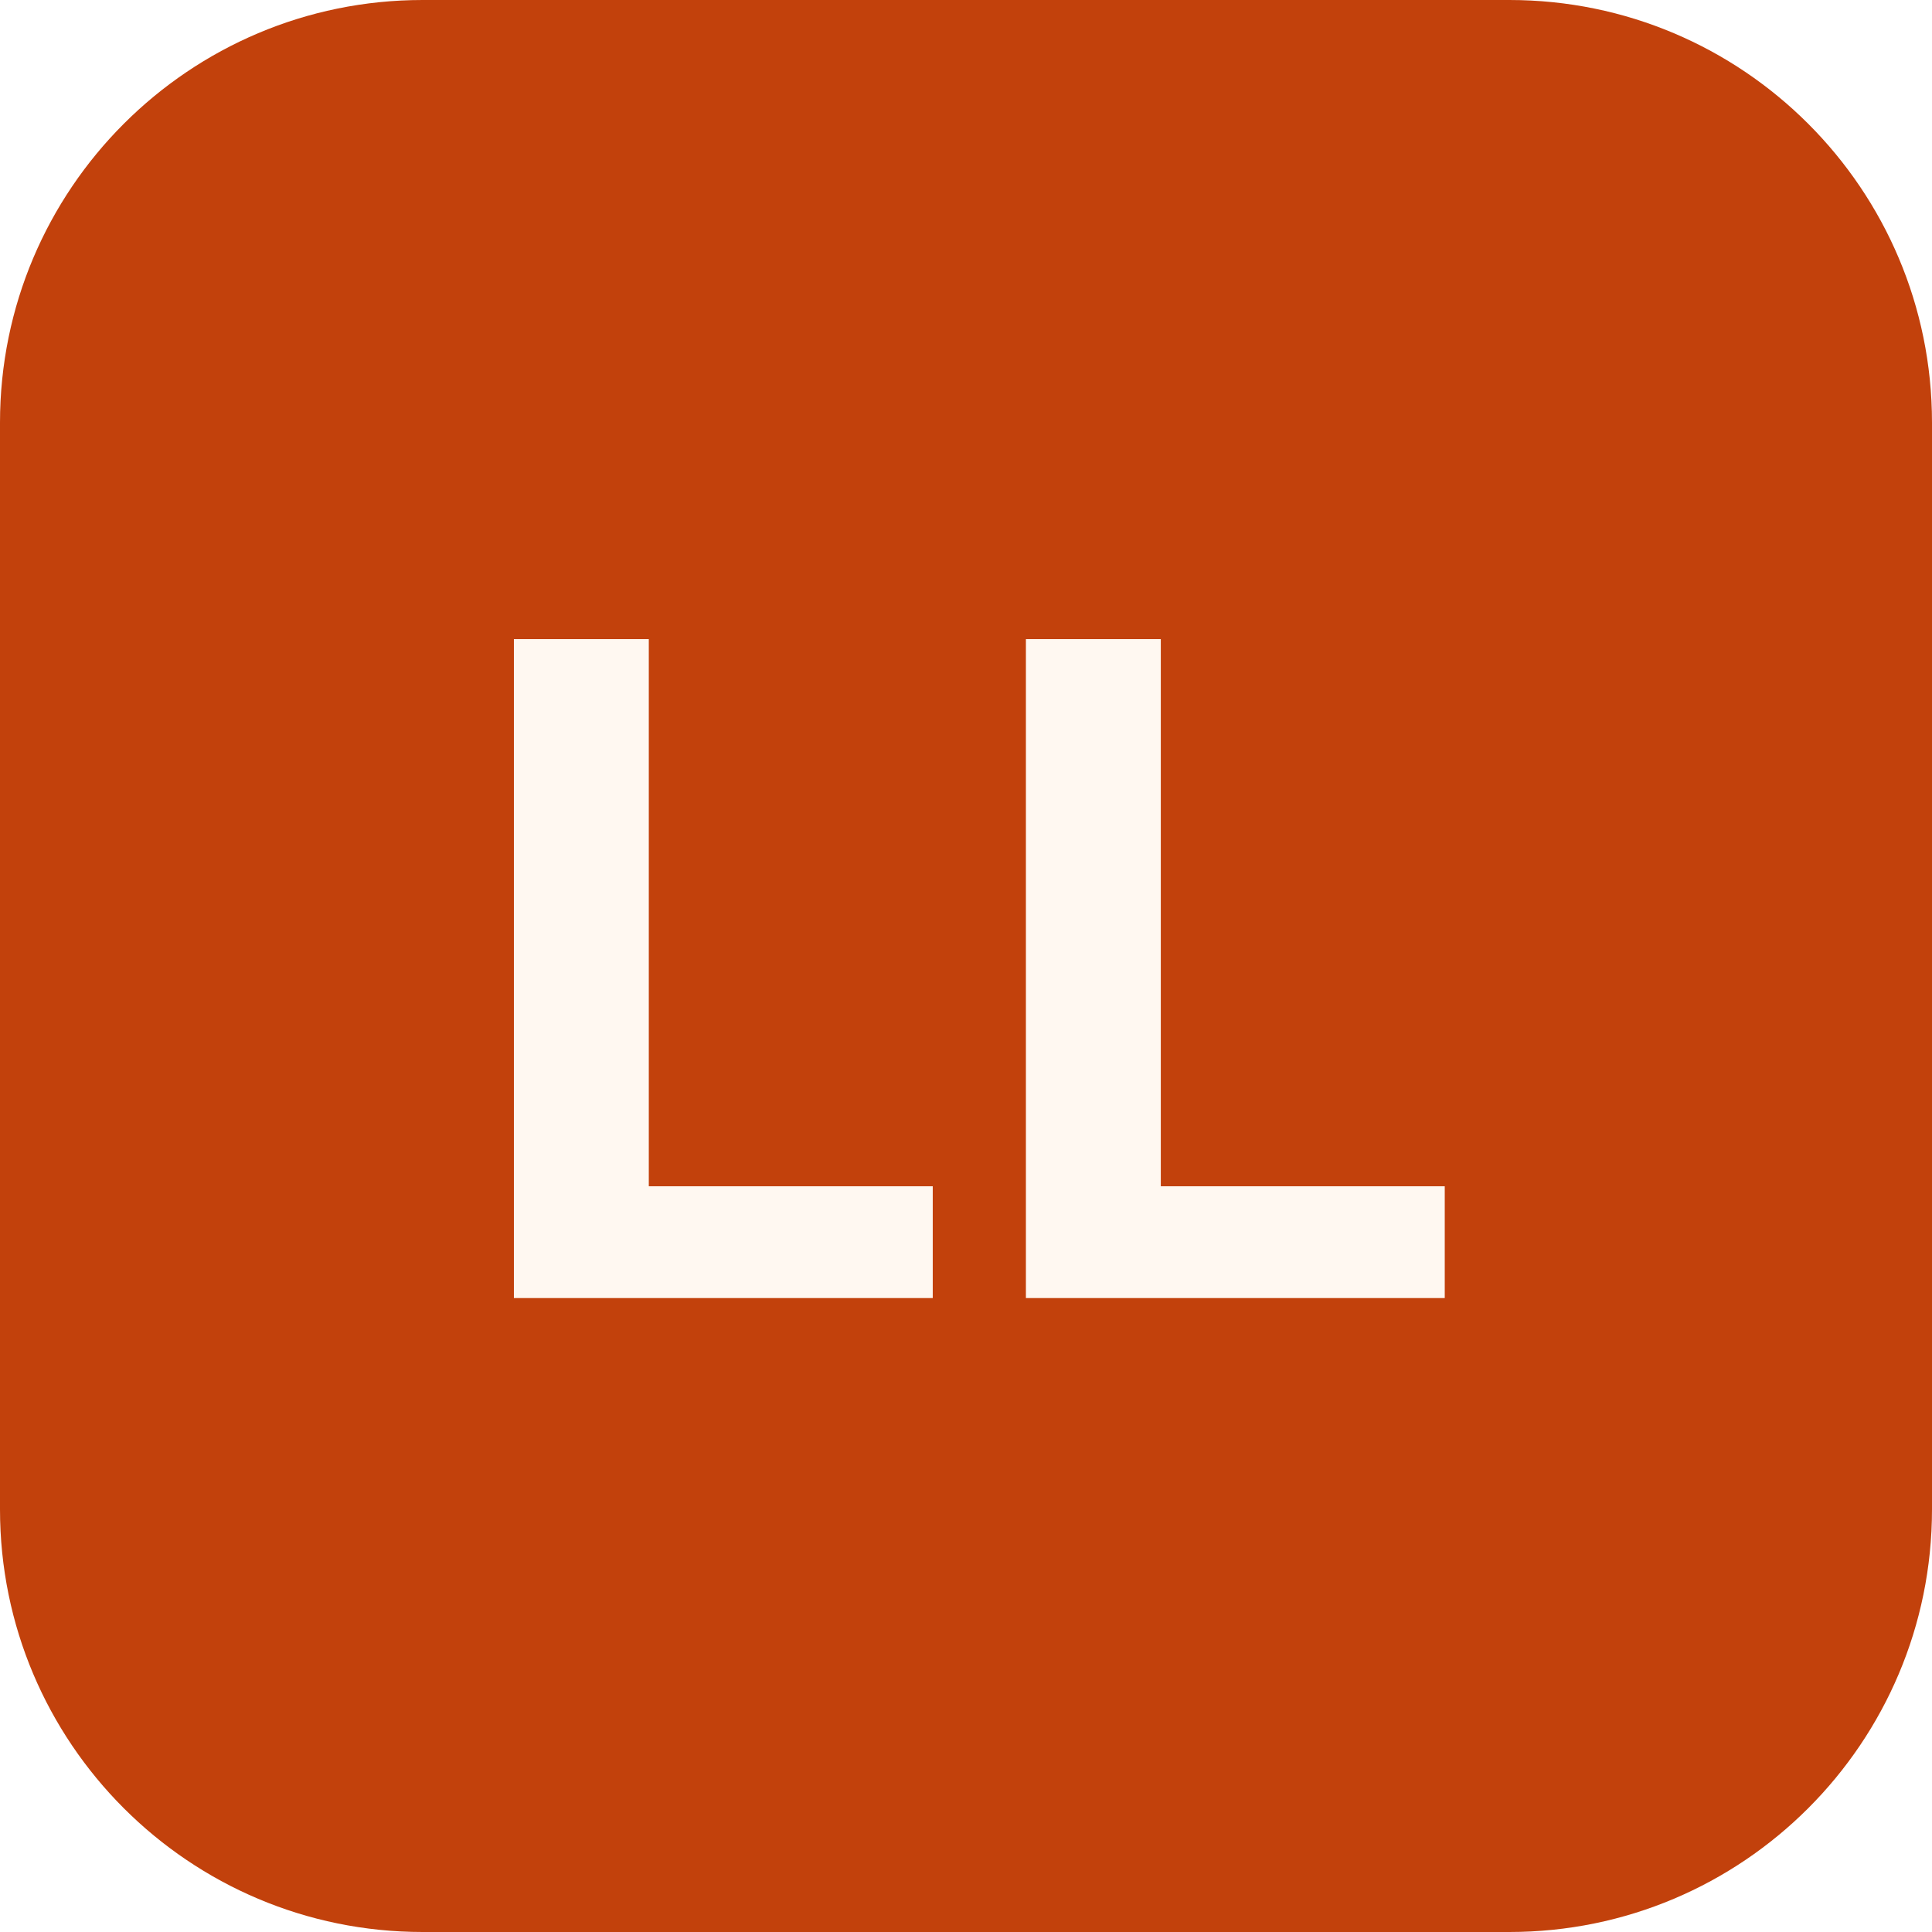
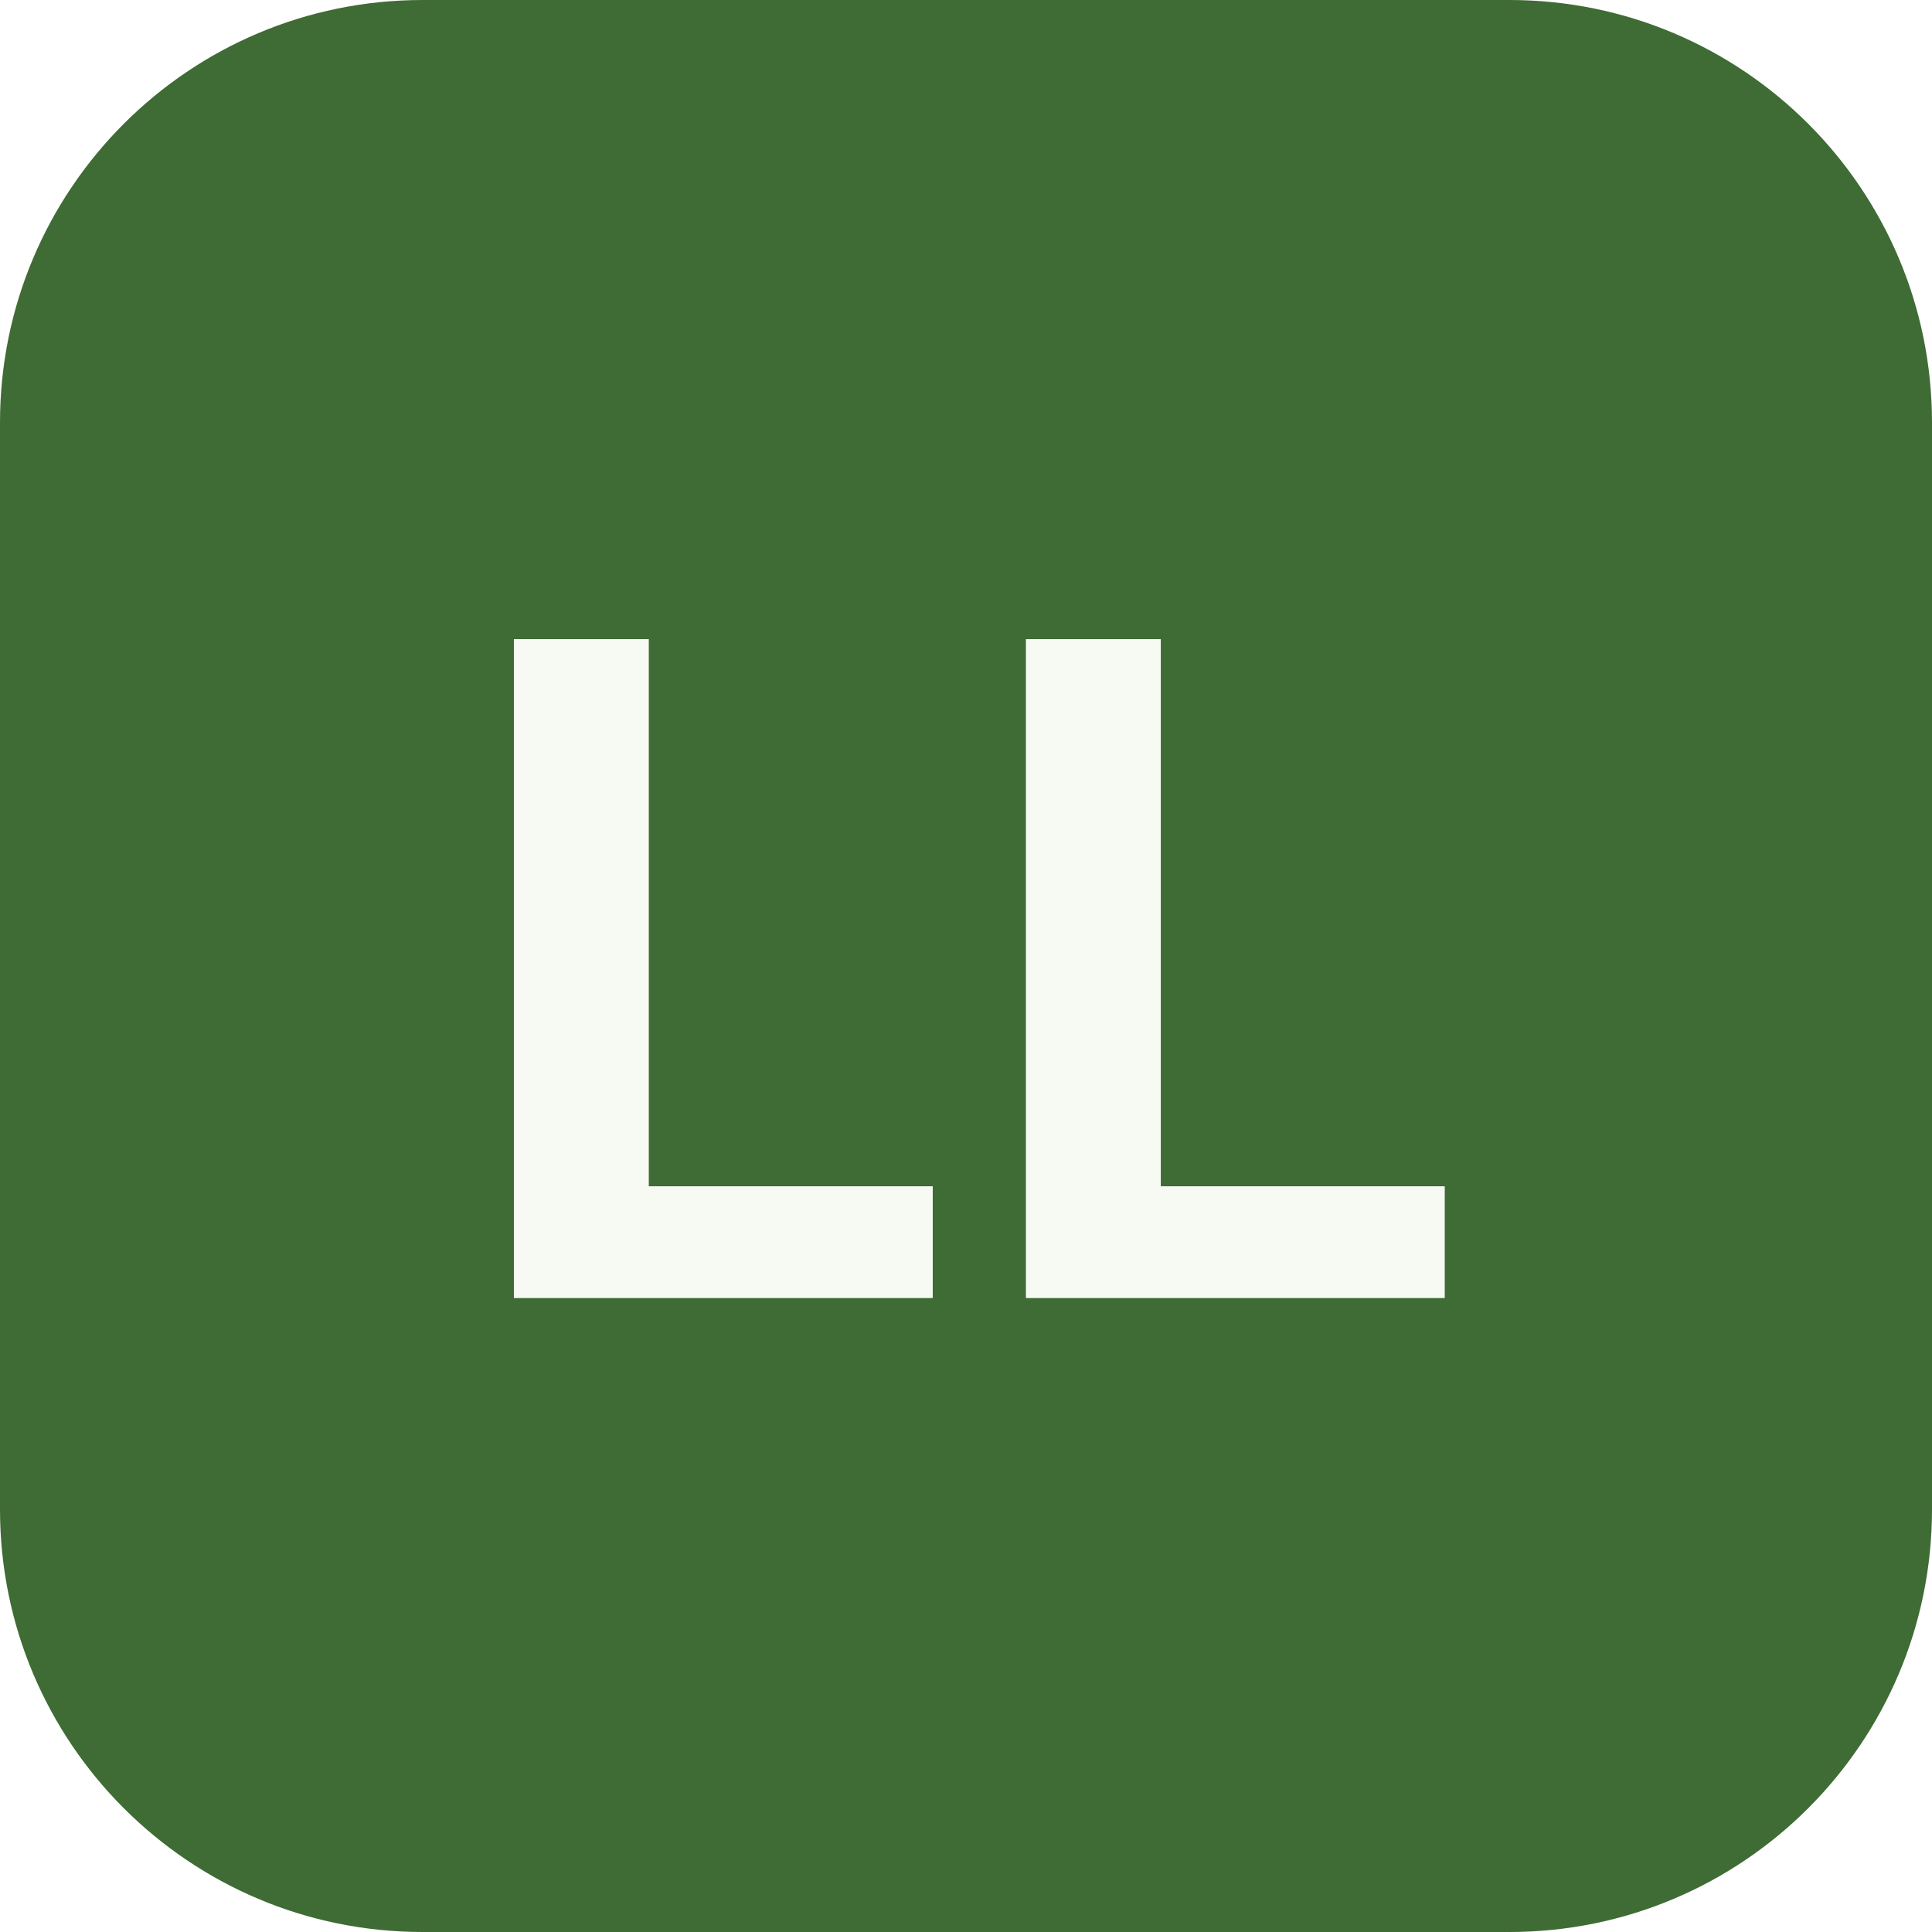
<svg xmlns="http://www.w3.org/2000/svg" viewBox="0 0 64 64">
-   <rect width="64" height="64" rx="14" fill="#c2410c" />
-   <text x="32" y="43" font-family="Inter,Arial,sans-serif" font-size="30" font-weight="700" text-anchor="middle" fill="#fff8f1">LL</text>
+   <rect width="64" height="64" rx="14" fill="#3f6b35" />
+   <text x="32" y="43" font-family="Inter,Arial,sans-serif" font-size="30" font-weight="700" text-anchor="middle" fill="#f7faf3">LL</text>
</svg>
